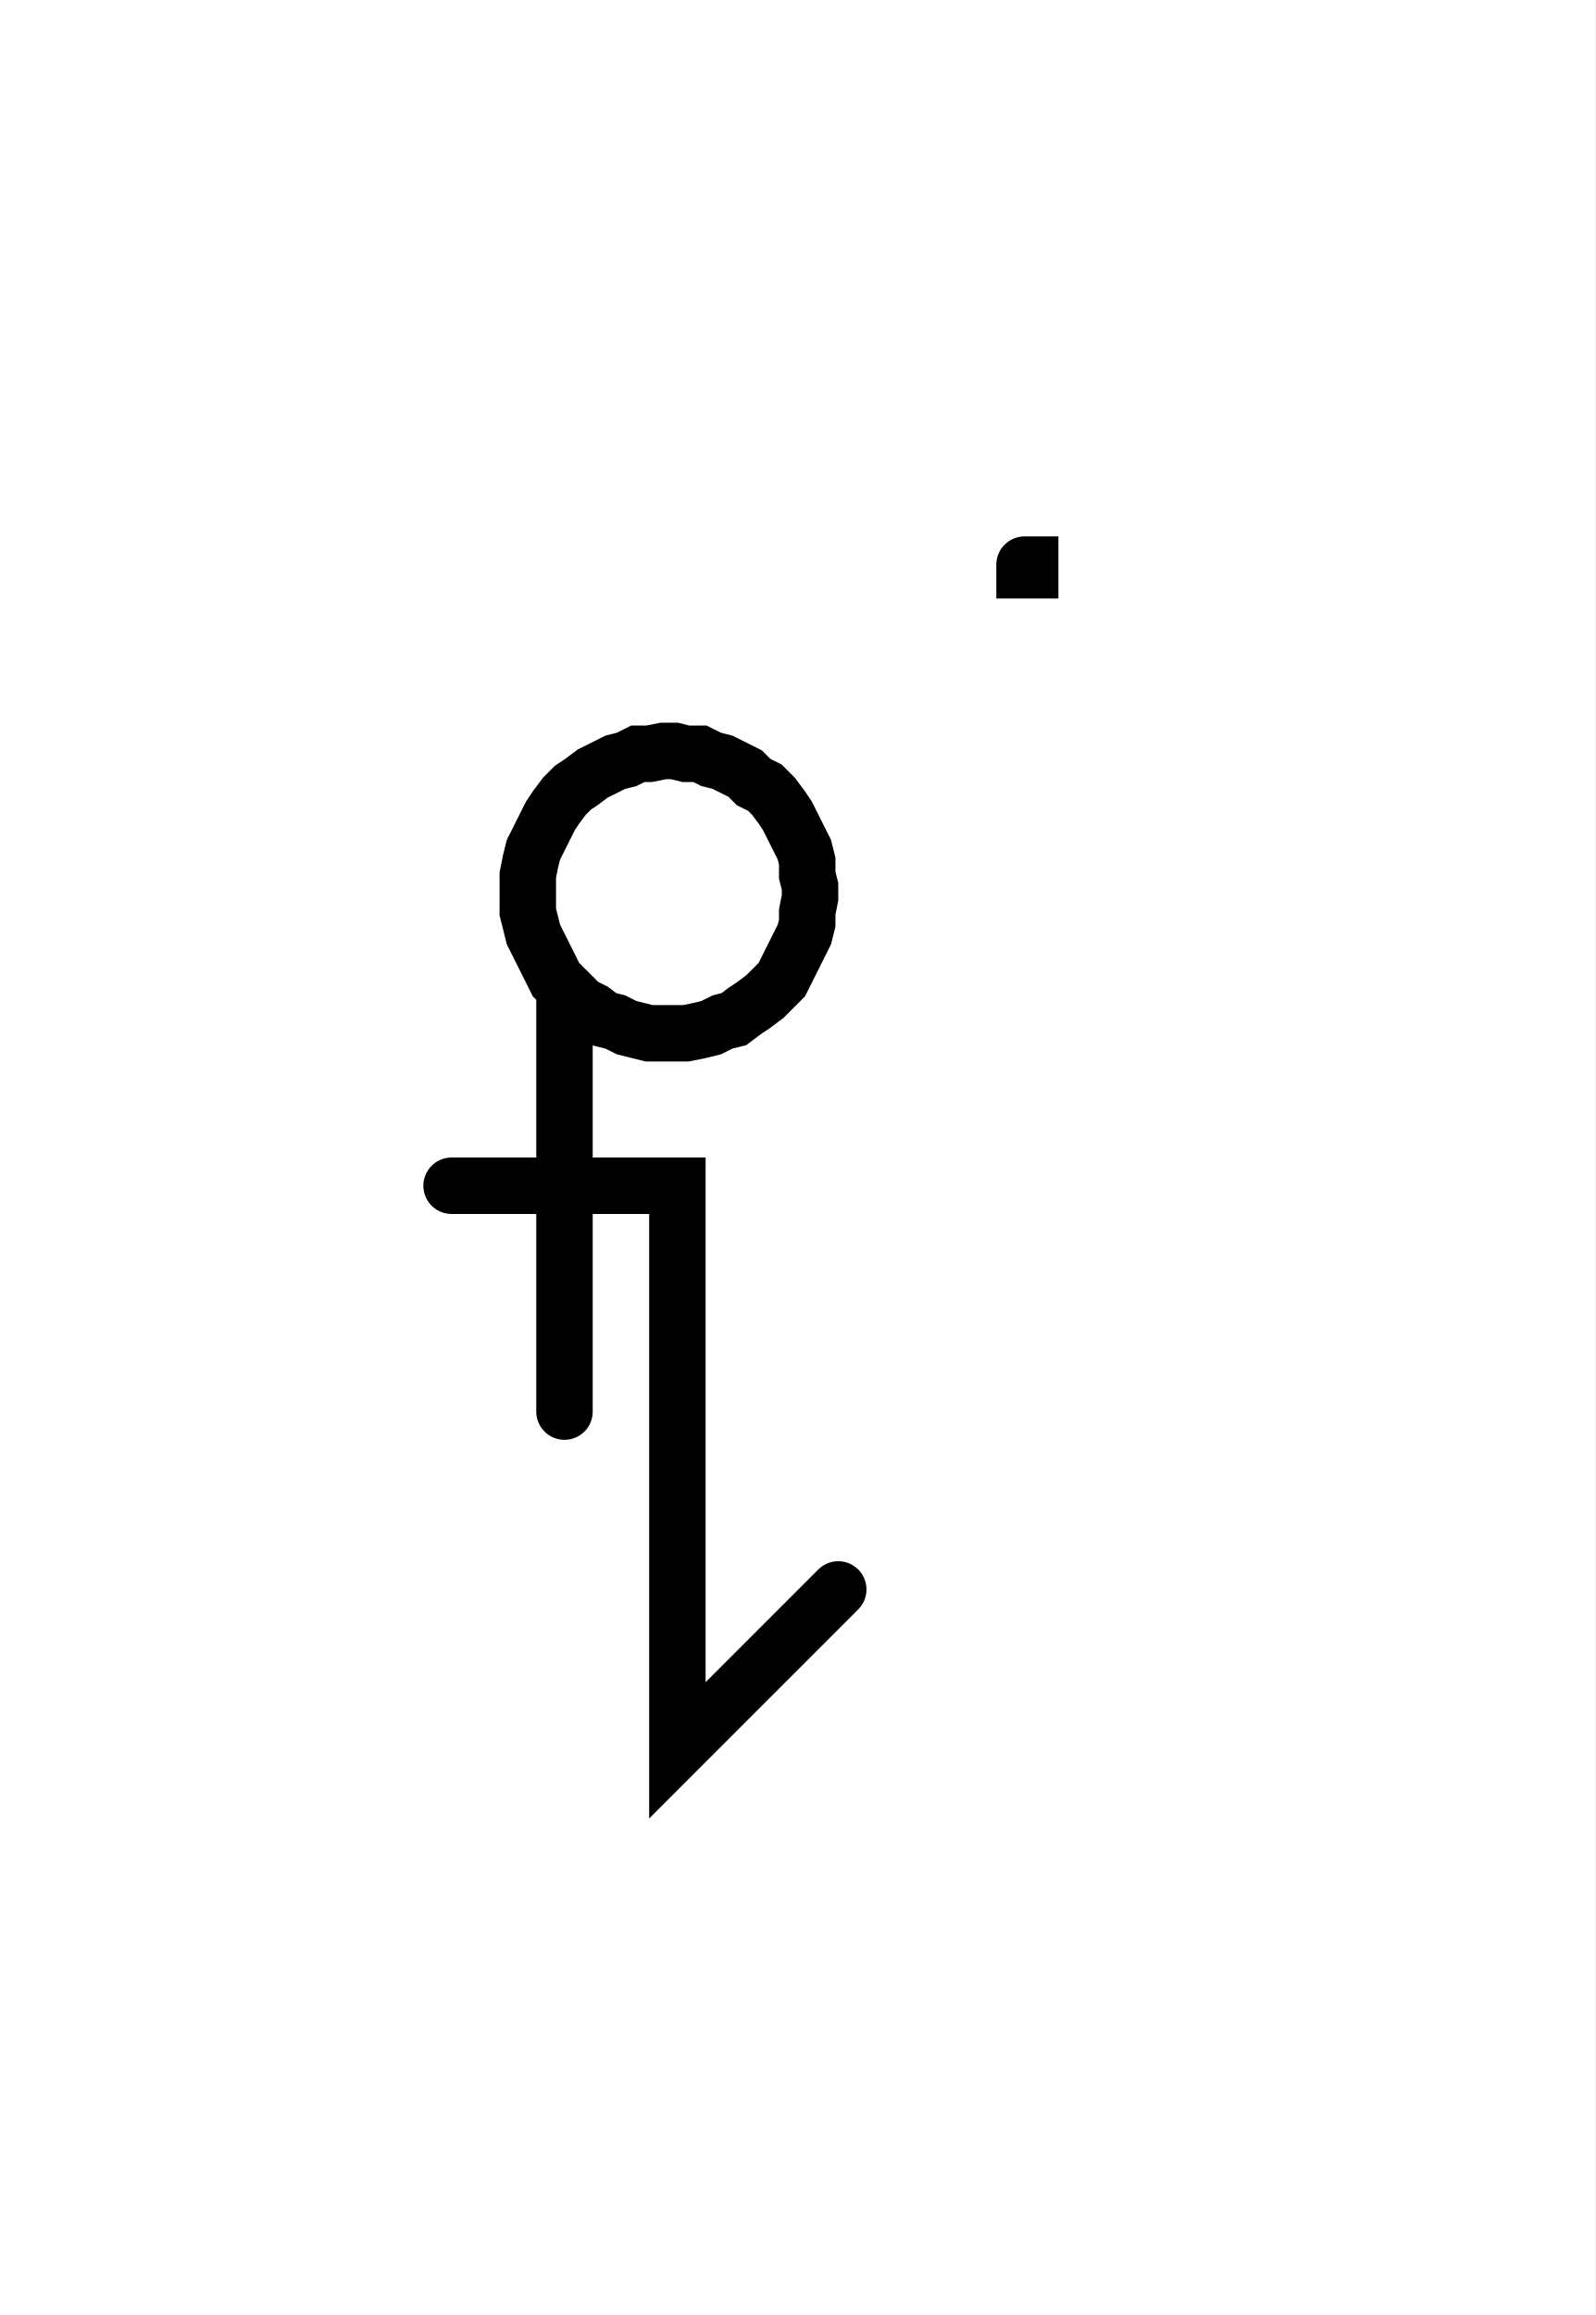
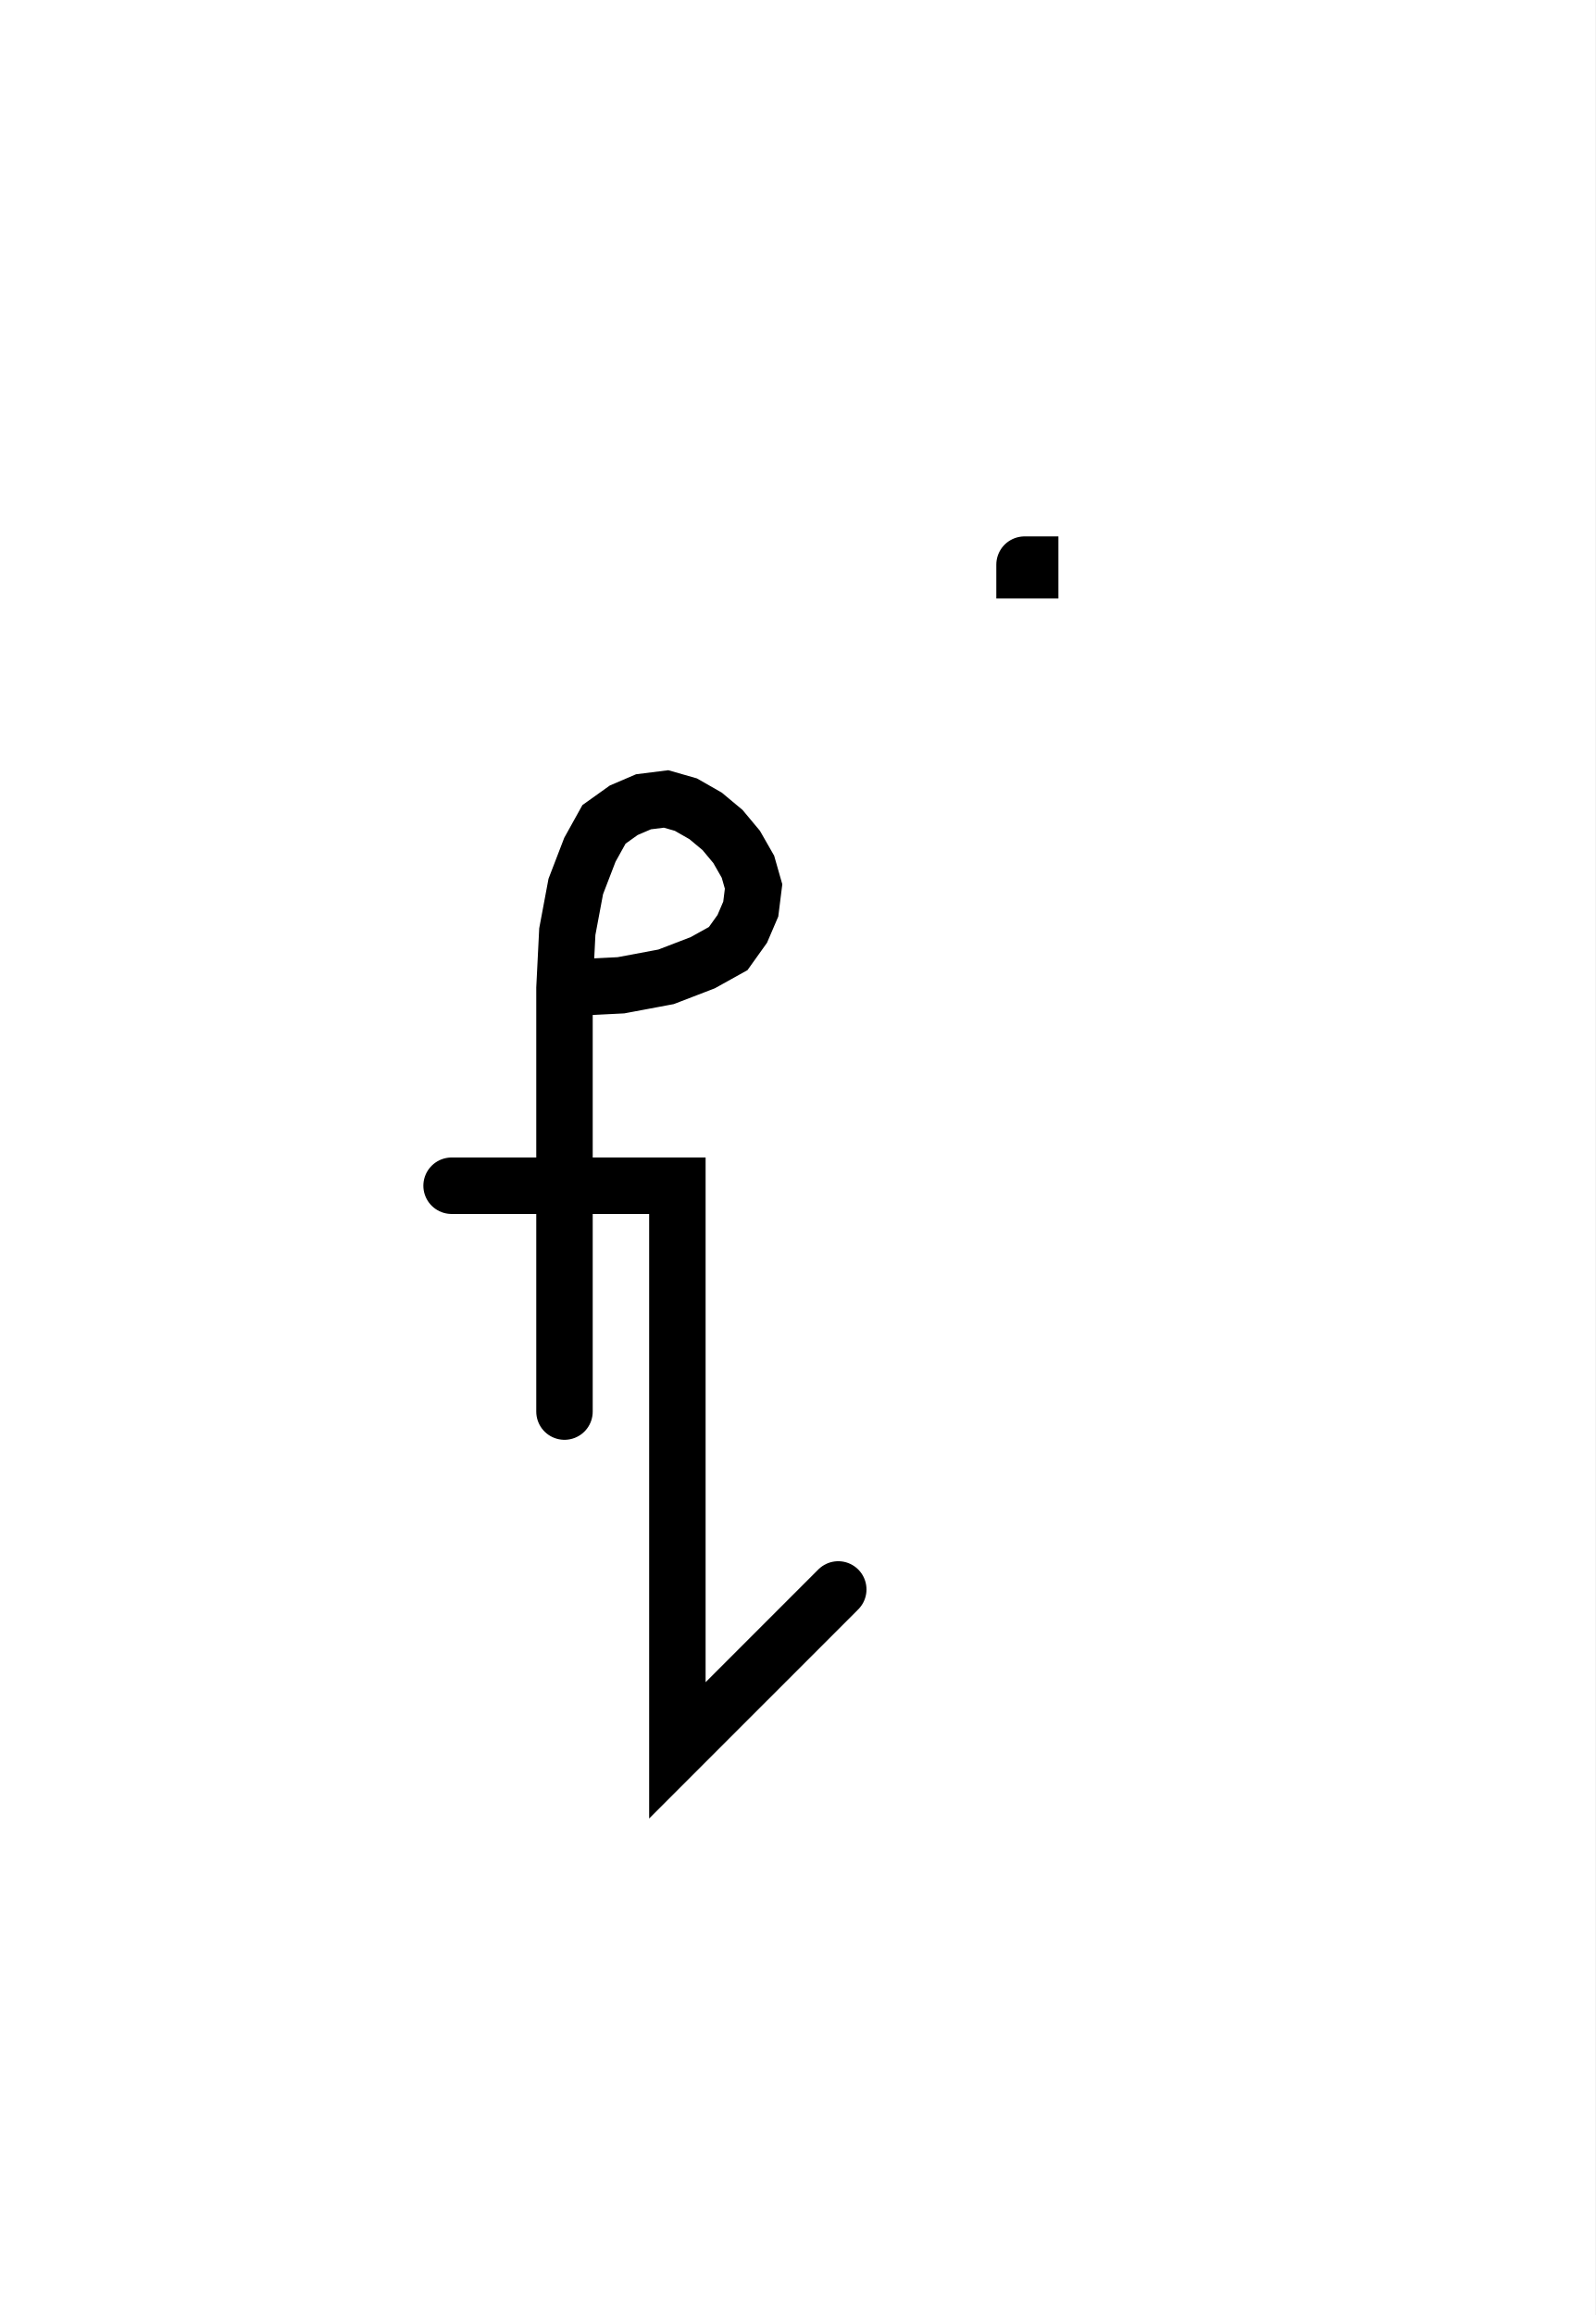
<svg xmlns="http://www.w3.org/2000/svg" width="56.524" height="82.0" style="fill:none; stroke-linecap:round;">
  <rect width="100%" height="100%" fill="#FFFFFF" />
  <path stroke="#000000" stroke-width="2" d="M 75,75" />
-   <path stroke="#000000" stroke-width="2" d="M 20,35 20.3,35.3 20.6,35.6 21,35.8 21.4,36.1 21.8,36.2 22.2,36.4 22.6,36.5 23,36.6 23.5,36.6 23.9,36.6 24.3,36.6 24.8,36.5 25.2,36.4 25.6,36.2 26,36.1 26.4,35.8 26.7,35.6 27.1,35.3 27.4,35 27.7,34.7 27.9,34.3 28.1,33.9 28.3,33.5 28.5,33.1 28.6,32.7 28.6,32.3 28.7,31.8 28.7,31.4 28.6,31 28.6,30.5 28.5,30.1 28.3,29.7 28.1,29.3 27.9,28.9 27.7,28.6 27.4,28.2 27.1,27.9 26.7,27.7 26.4,27.4 26,27.2 25.6,27 25.2,26.9 24.8,26.7 24.3,26.7 23.9,26.6 23.5,26.6 23,26.7 22.6,26.7 22.2,26.9 21.8,27 21.4,27.2 21,27.4 20.6,27.7 20.3,27.9 20,28.2 19.7,28.6 19.5,28.9 19.3,29.3 19.1,29.7 18.9,30.1 18.8,30.5 18.7,31 18.7,31.4 18.7,31.8 18.7,32.3 18.8,32.7 18.9,33.1 19.1,33.5 19.3,33.9 19.5,34.3 19.7,34.7 20,35 20,50" />
+   <path stroke="#000000" stroke-width="2" d="M 20,35" />
+   <path stroke="#000000" stroke-width="2" d="M 20,35 22,34.9 23.6,34.6 24.9,34.1 25.8,33.6 26.3,32.9 26.6,32.2 26.7,31.4 26.5,30.7 26.1,30 25.6,29.4 25,28.9 24.3,28.5 23.6,28.3 22.8,28.4 22.1,28.7 21.4,29.2 20.9,30.1 20.4,31.4 20.1,33 20,35 20,50" />
  <path stroke="#000000" stroke-width="2" d="M 20,42" />
  <path stroke="#000000" stroke-width="2" d="M 16,42 24,42 24,62 29.7,56.3" />
  <path stroke="#000000" stroke-width="2" d="M 36.3,70" />
  <path stroke="#000000" stroke-width="2" d="M 36.3,20 36.5,20 36.5,20.2 36.3,20.2 36.3,20" />
</svg>
